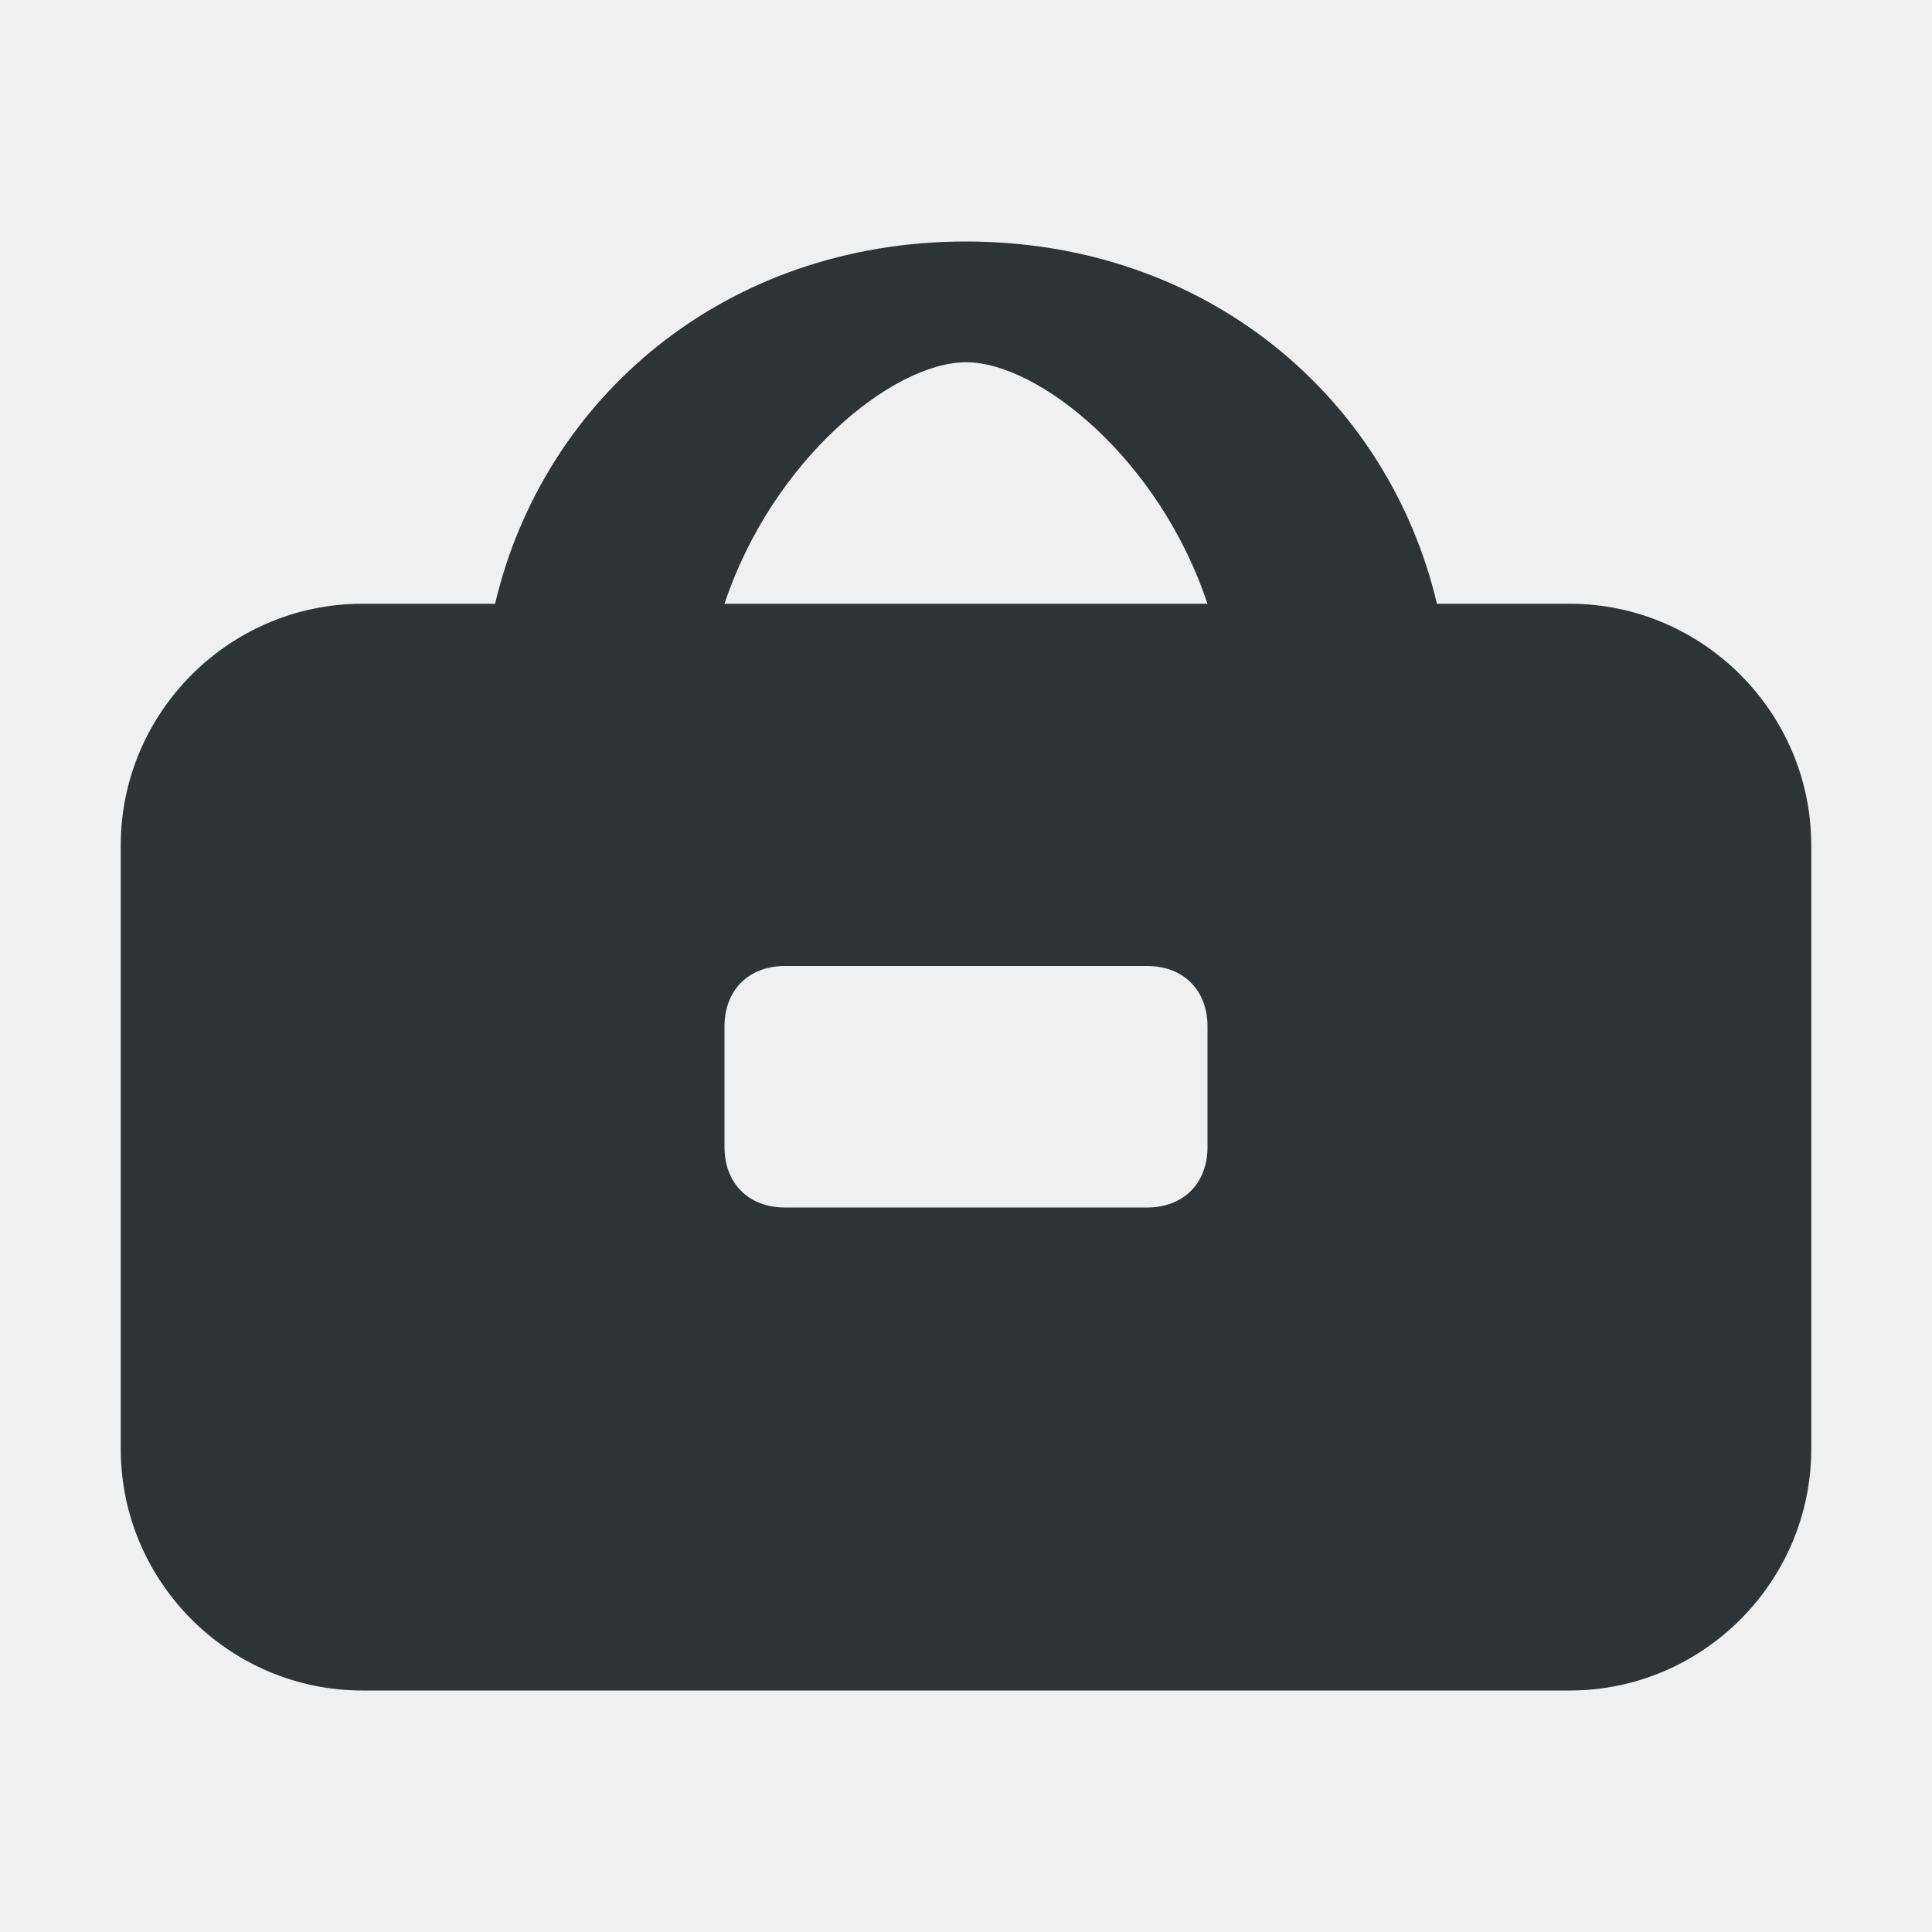
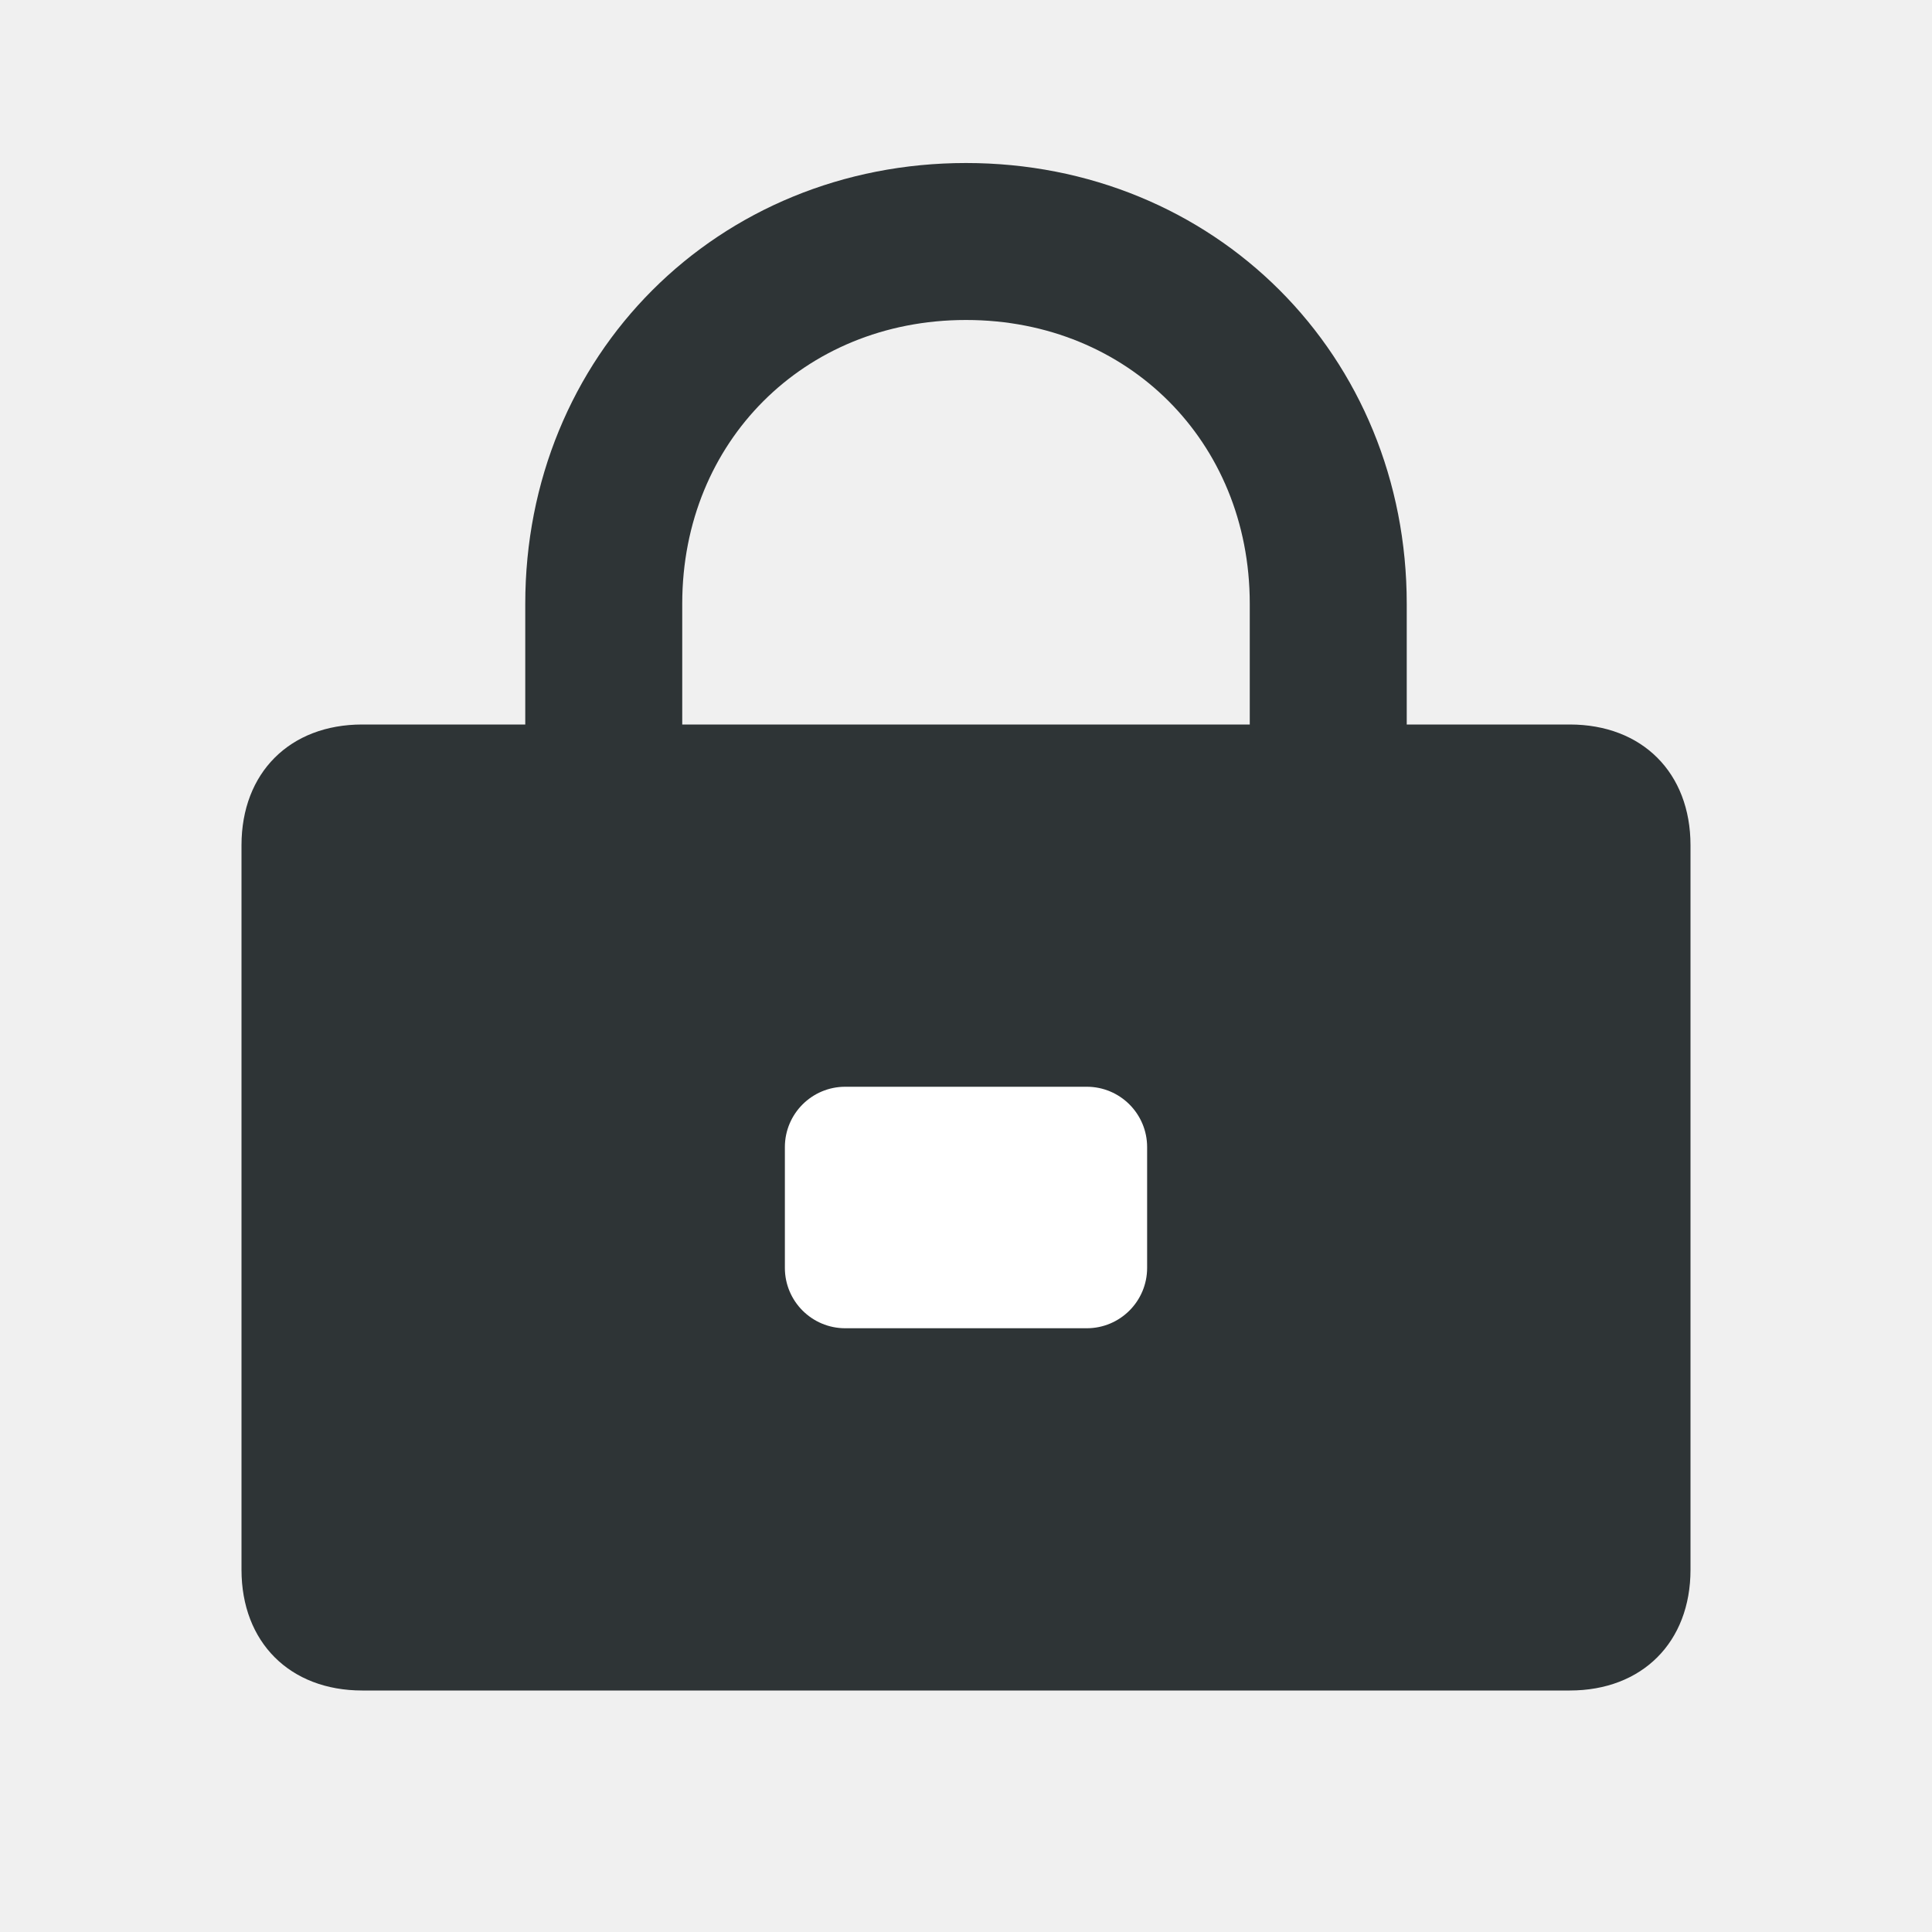
<svg xmlns="http://www.w3.org/2000/svg" width="16" height="16" viewBox="0 0 16 16">
-   <path fill-rule="evenodd" d="M3 5c-1.1 0-2 .9-2 2v5c0 1.1.9 2 2 2h10c1.1 0 2-.9 2-2V7c0-1.1-.9-2-2-2h-1.1C11.5 3.3 10 2 8 2S4.5 3.3 4.1 5H3zm3 0c.4-1.2 1.4-2 2-2s1.6.8 2 2H6zm.5 3h3c.3 0 .5.2.5.5v1c0 .3-.2.5-.5.5h-3c-.3 0-.5-.2-.5-.5v-1c0-.3.2-.5.5-.5z" fill="#2e3436" />
+   <path d="M3 6h10c.6 0 1 .4 1 1v6c0 .6-.4 1-1 1H3c-.6 0-1-.4-1-1V7c0-.6.4-1 1-1z" fill="#2e3436" />
+   <path d="M5 6V5c0-1.7 1.3-3 3-3s3 1.3 3 3v1" stroke="#2e3436" stroke-width="1.3" stroke-linecap="round" fill="none" />
+   <rect x="6.5" y="9" width="3" height="2" rx=".5" fill="white" />
</svg>
